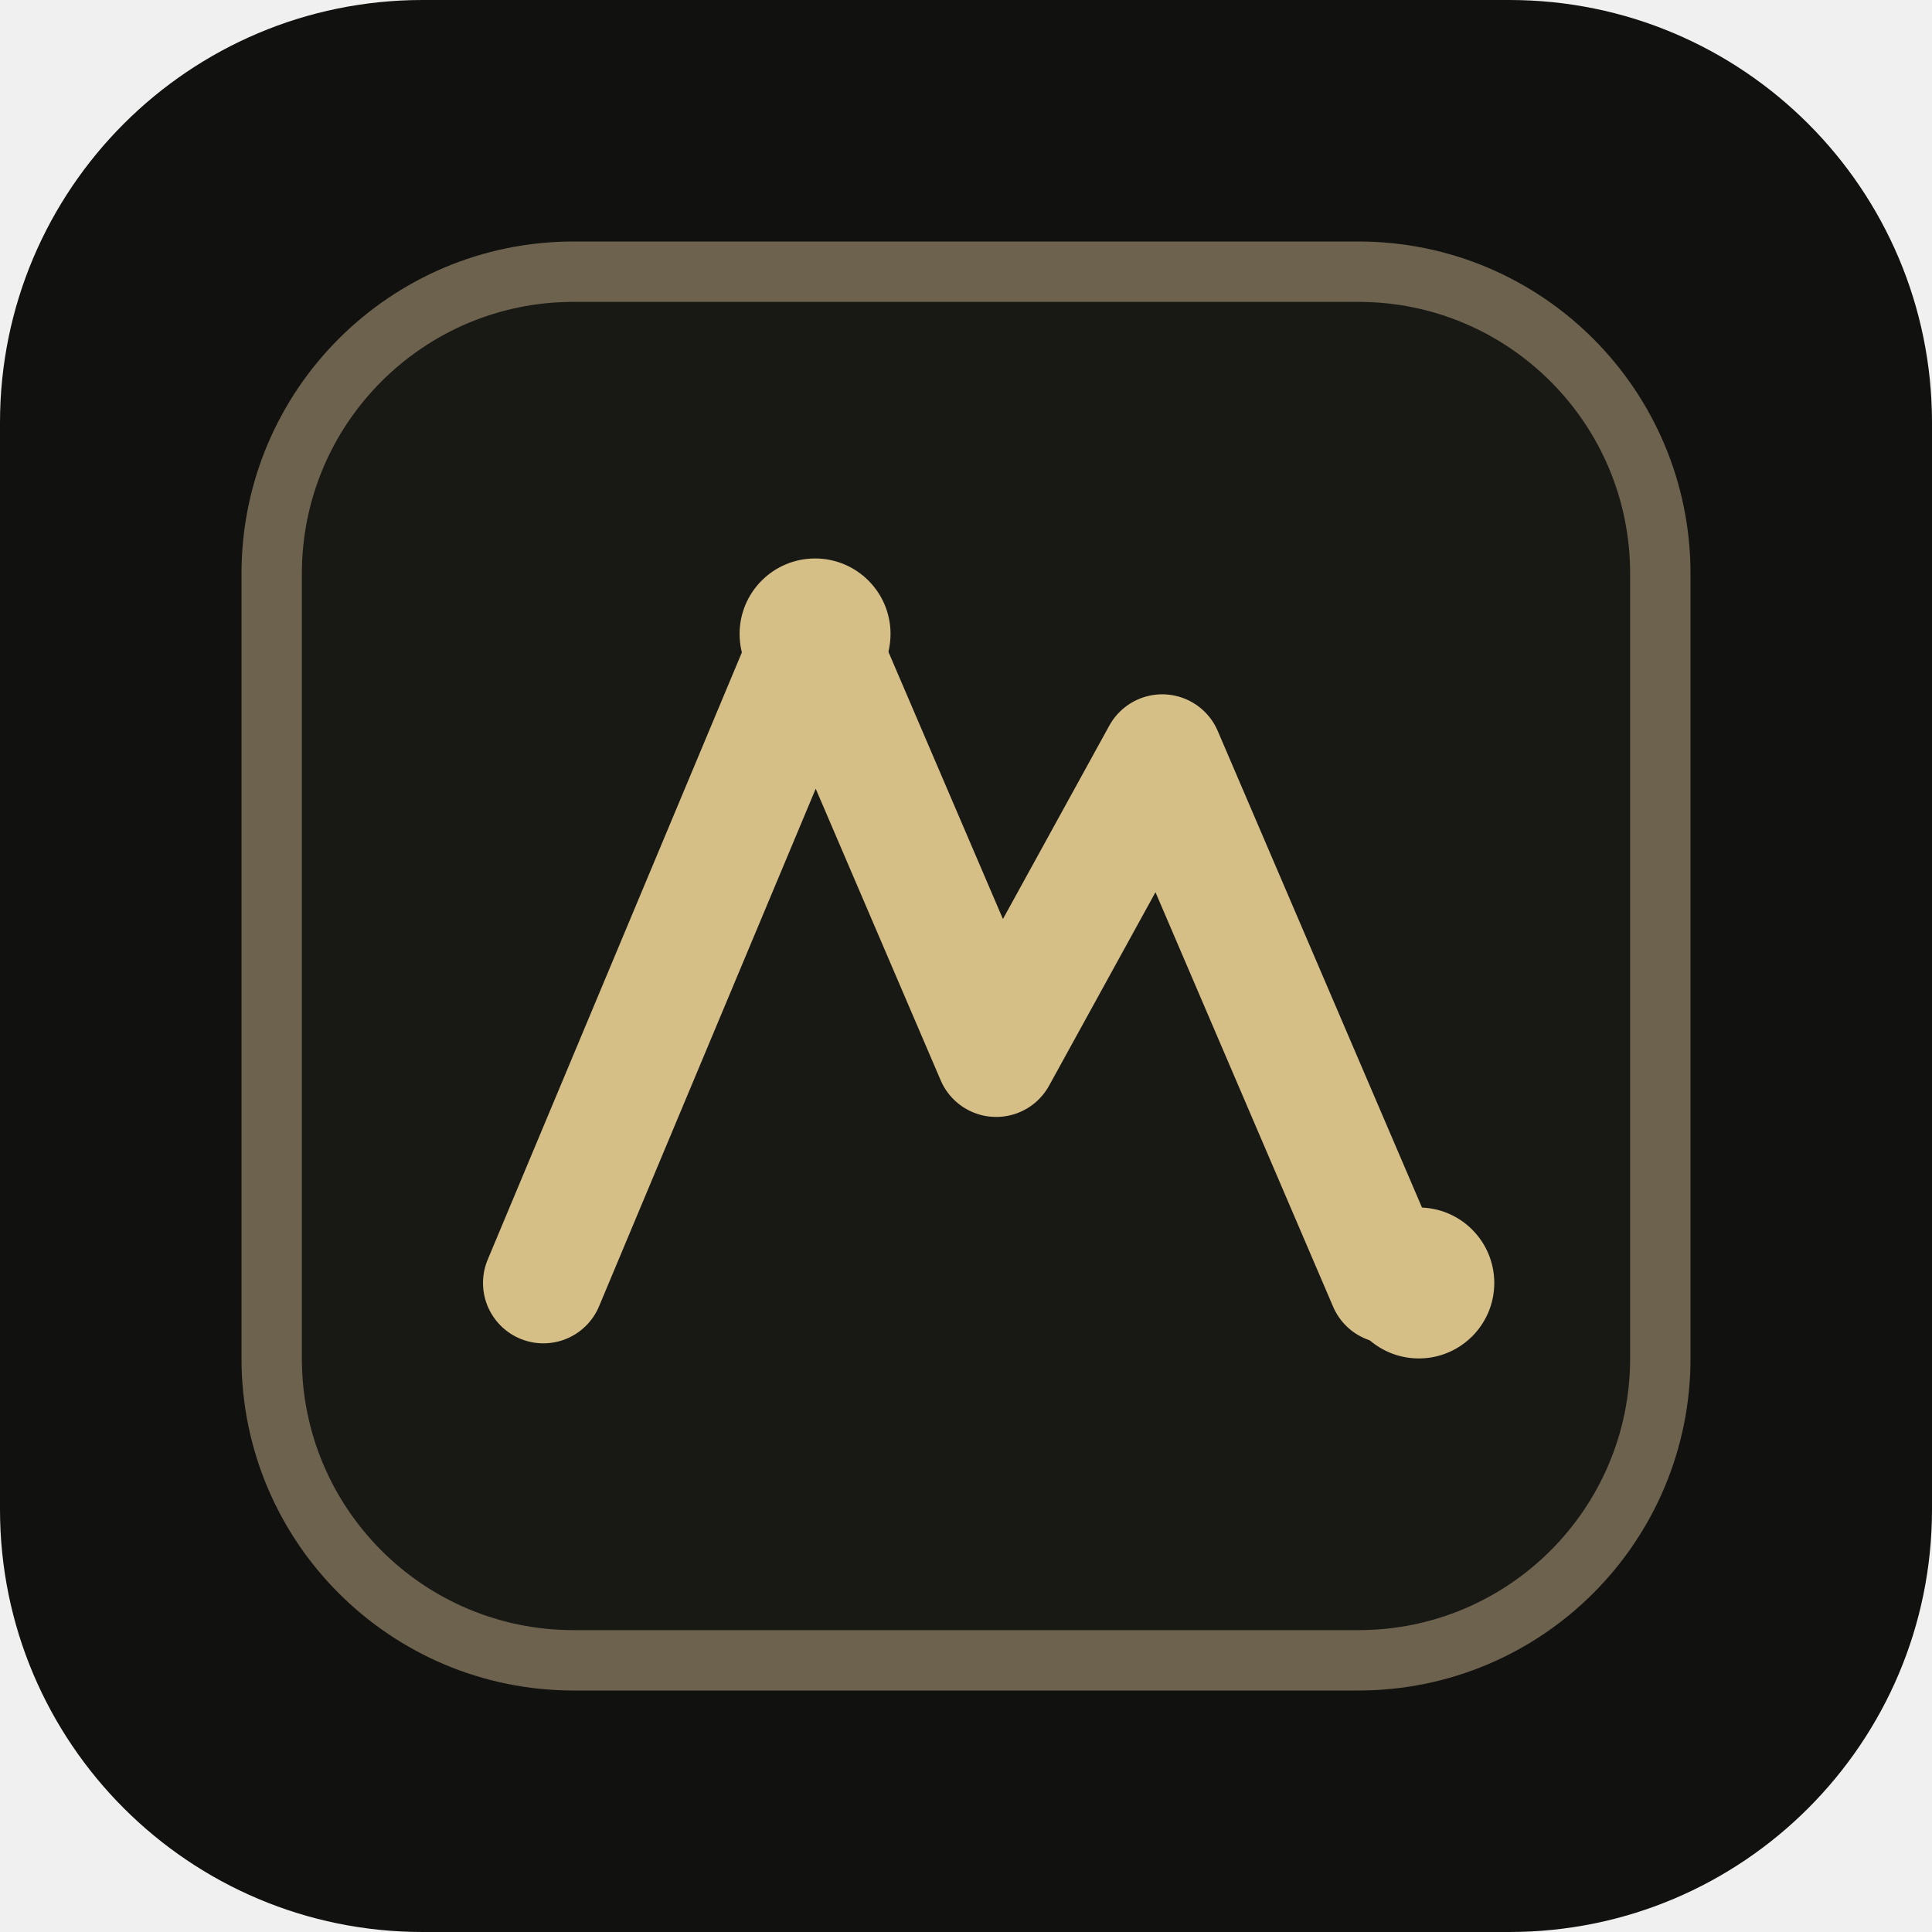
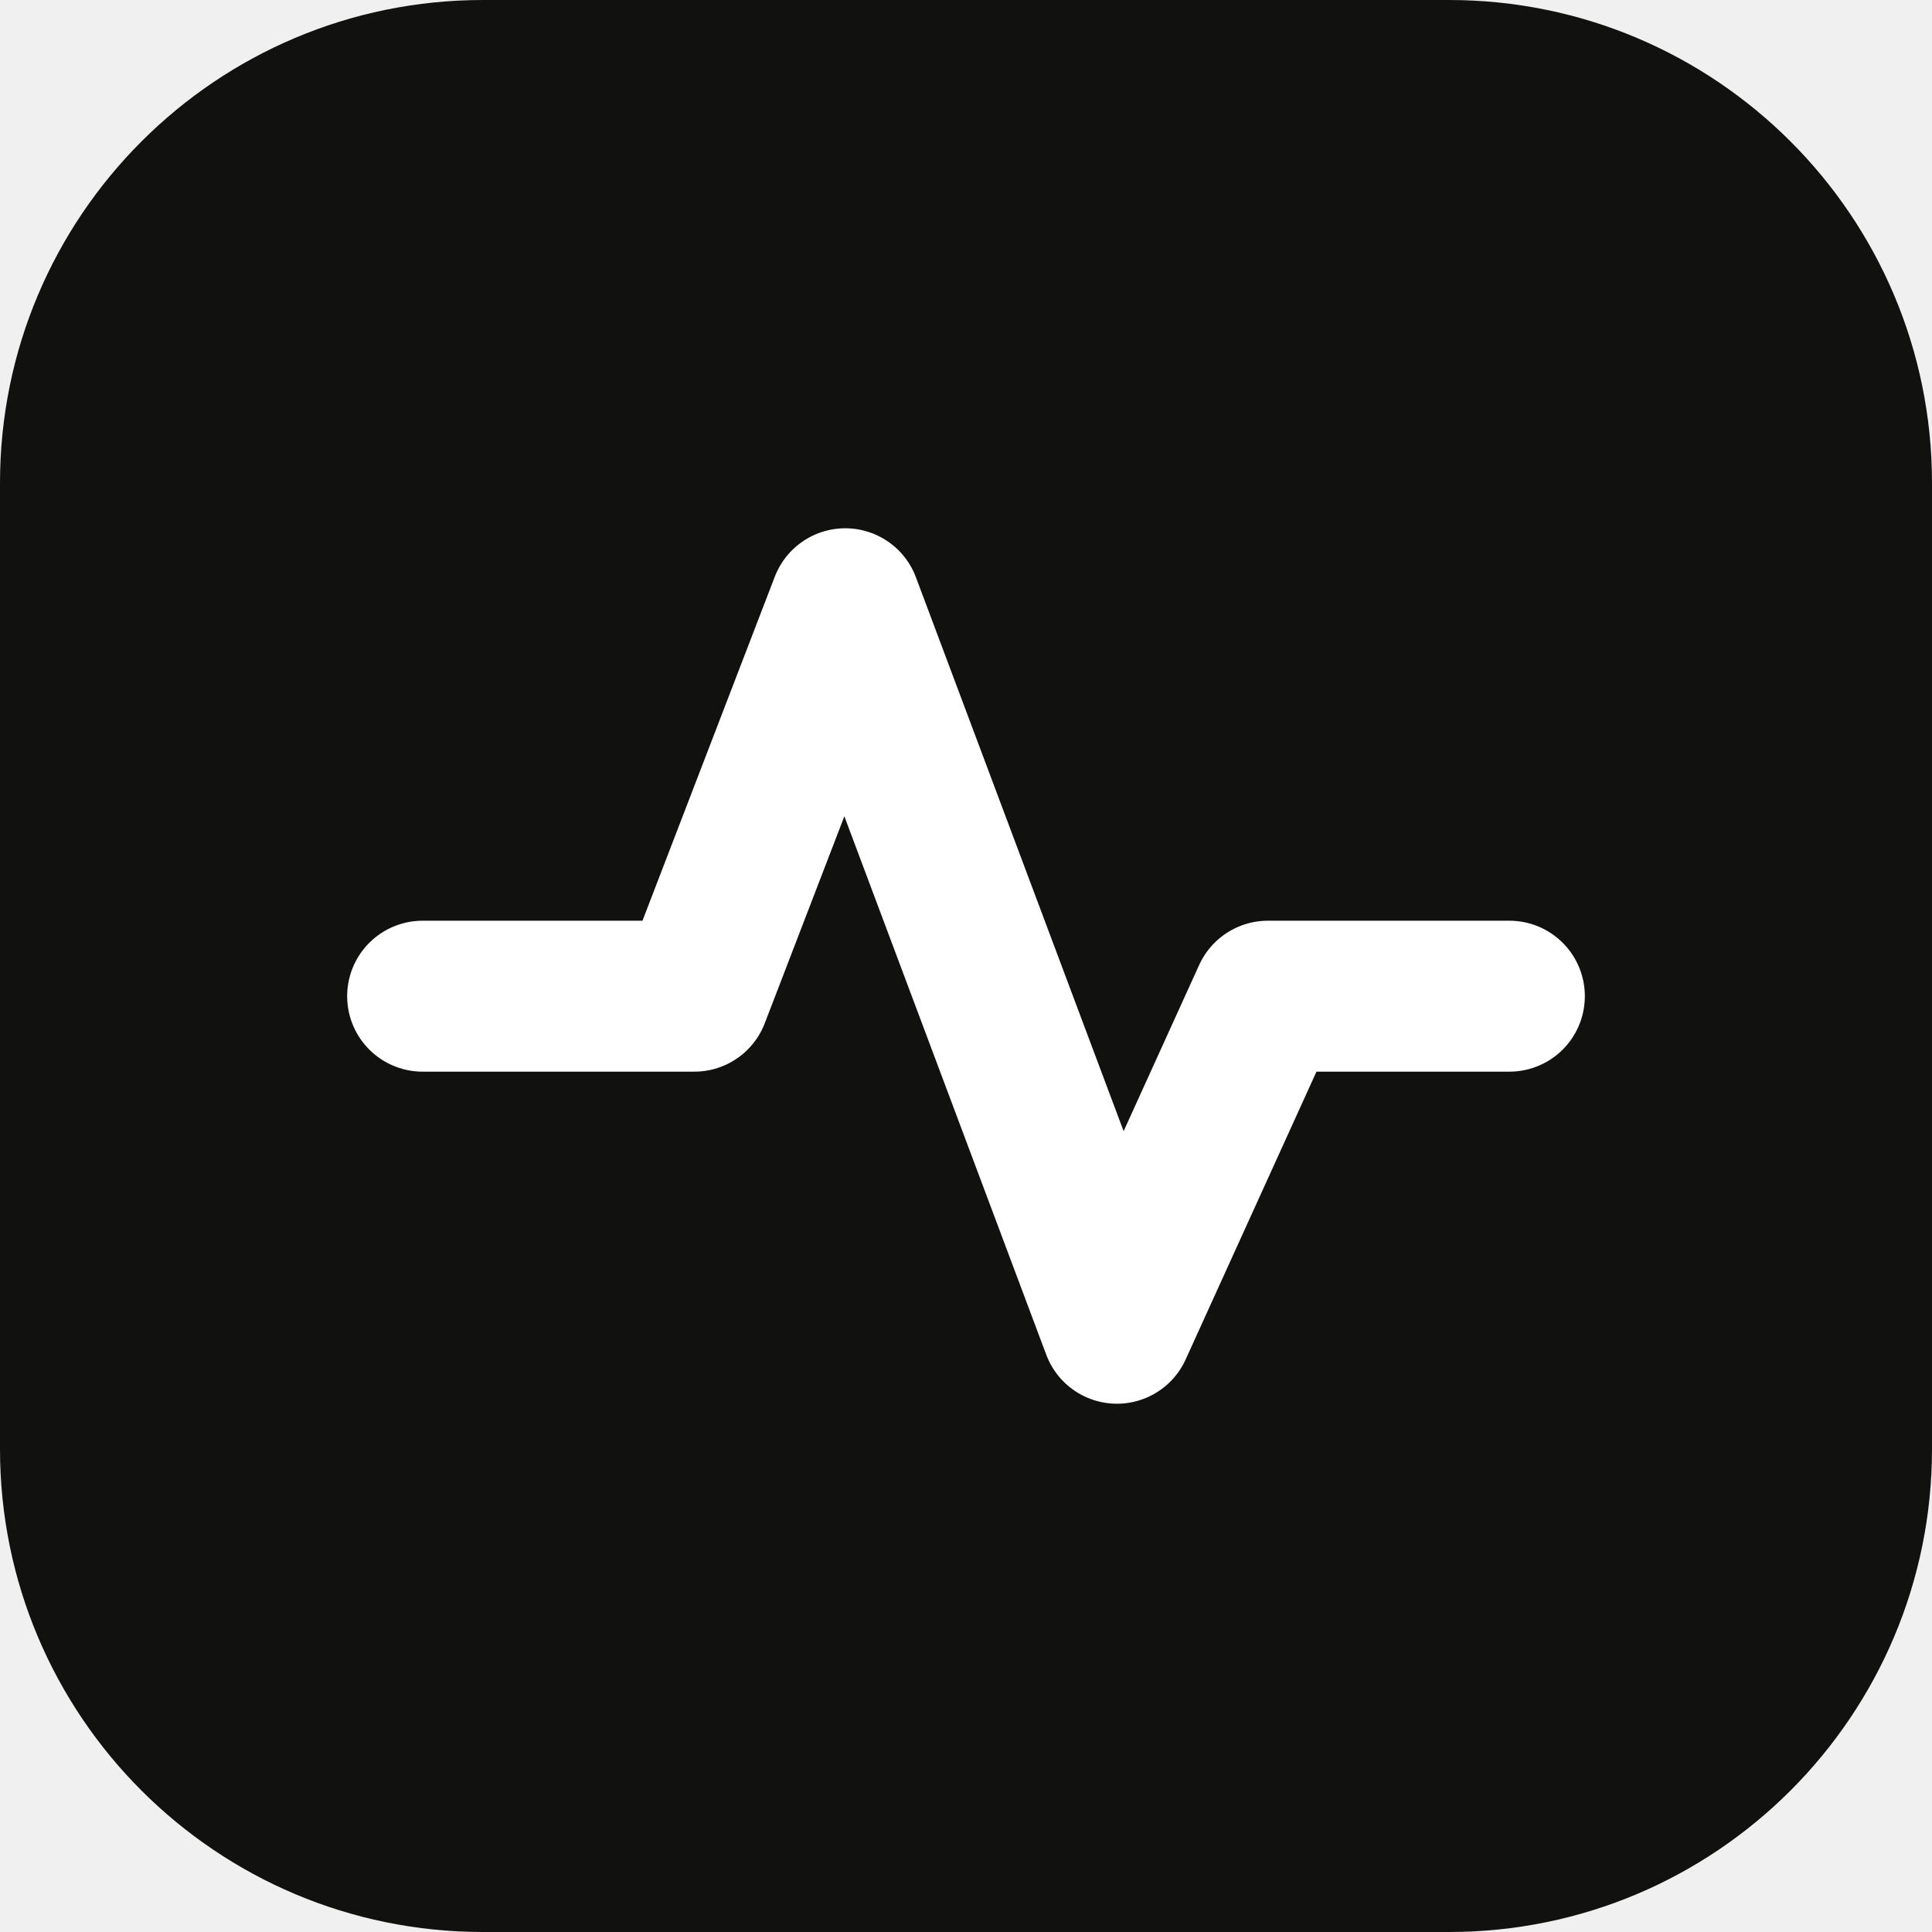
<svg xmlns="http://www.w3.org/2000/svg" viewBox="0 0 64 64" role="img" aria-labelledby="title">
-   <rect width="64" height="64" rx="14" fill="#11110f" />
-   <rect x="9" y="9" width="46" height="46" rx="10" fill="#181815" stroke="#6c624d" stroke-width="2" />
-   <path d="M18 42.5 27 21l6 14 5.5-10 7.5 17.5" fill="none" stroke="#d5bf87" stroke-width="4" stroke-linecap="round" stroke-linejoin="round" />
-   <circle cx="27" cy="21" r="2.5" fill="#d5bf87" />
-   <circle cx="47" cy="42.5" r="2.5" fill="#d5bf87" />
+   <rect width="64" height="64" rx="16" fill="#111110" />
+   <path d="M14 33h9l5-13 9 24 5-11h8" fill="none" stroke="#ffffff" stroke-width="5" stroke-linecap="round" stroke-linejoin="round" />
</svg>
